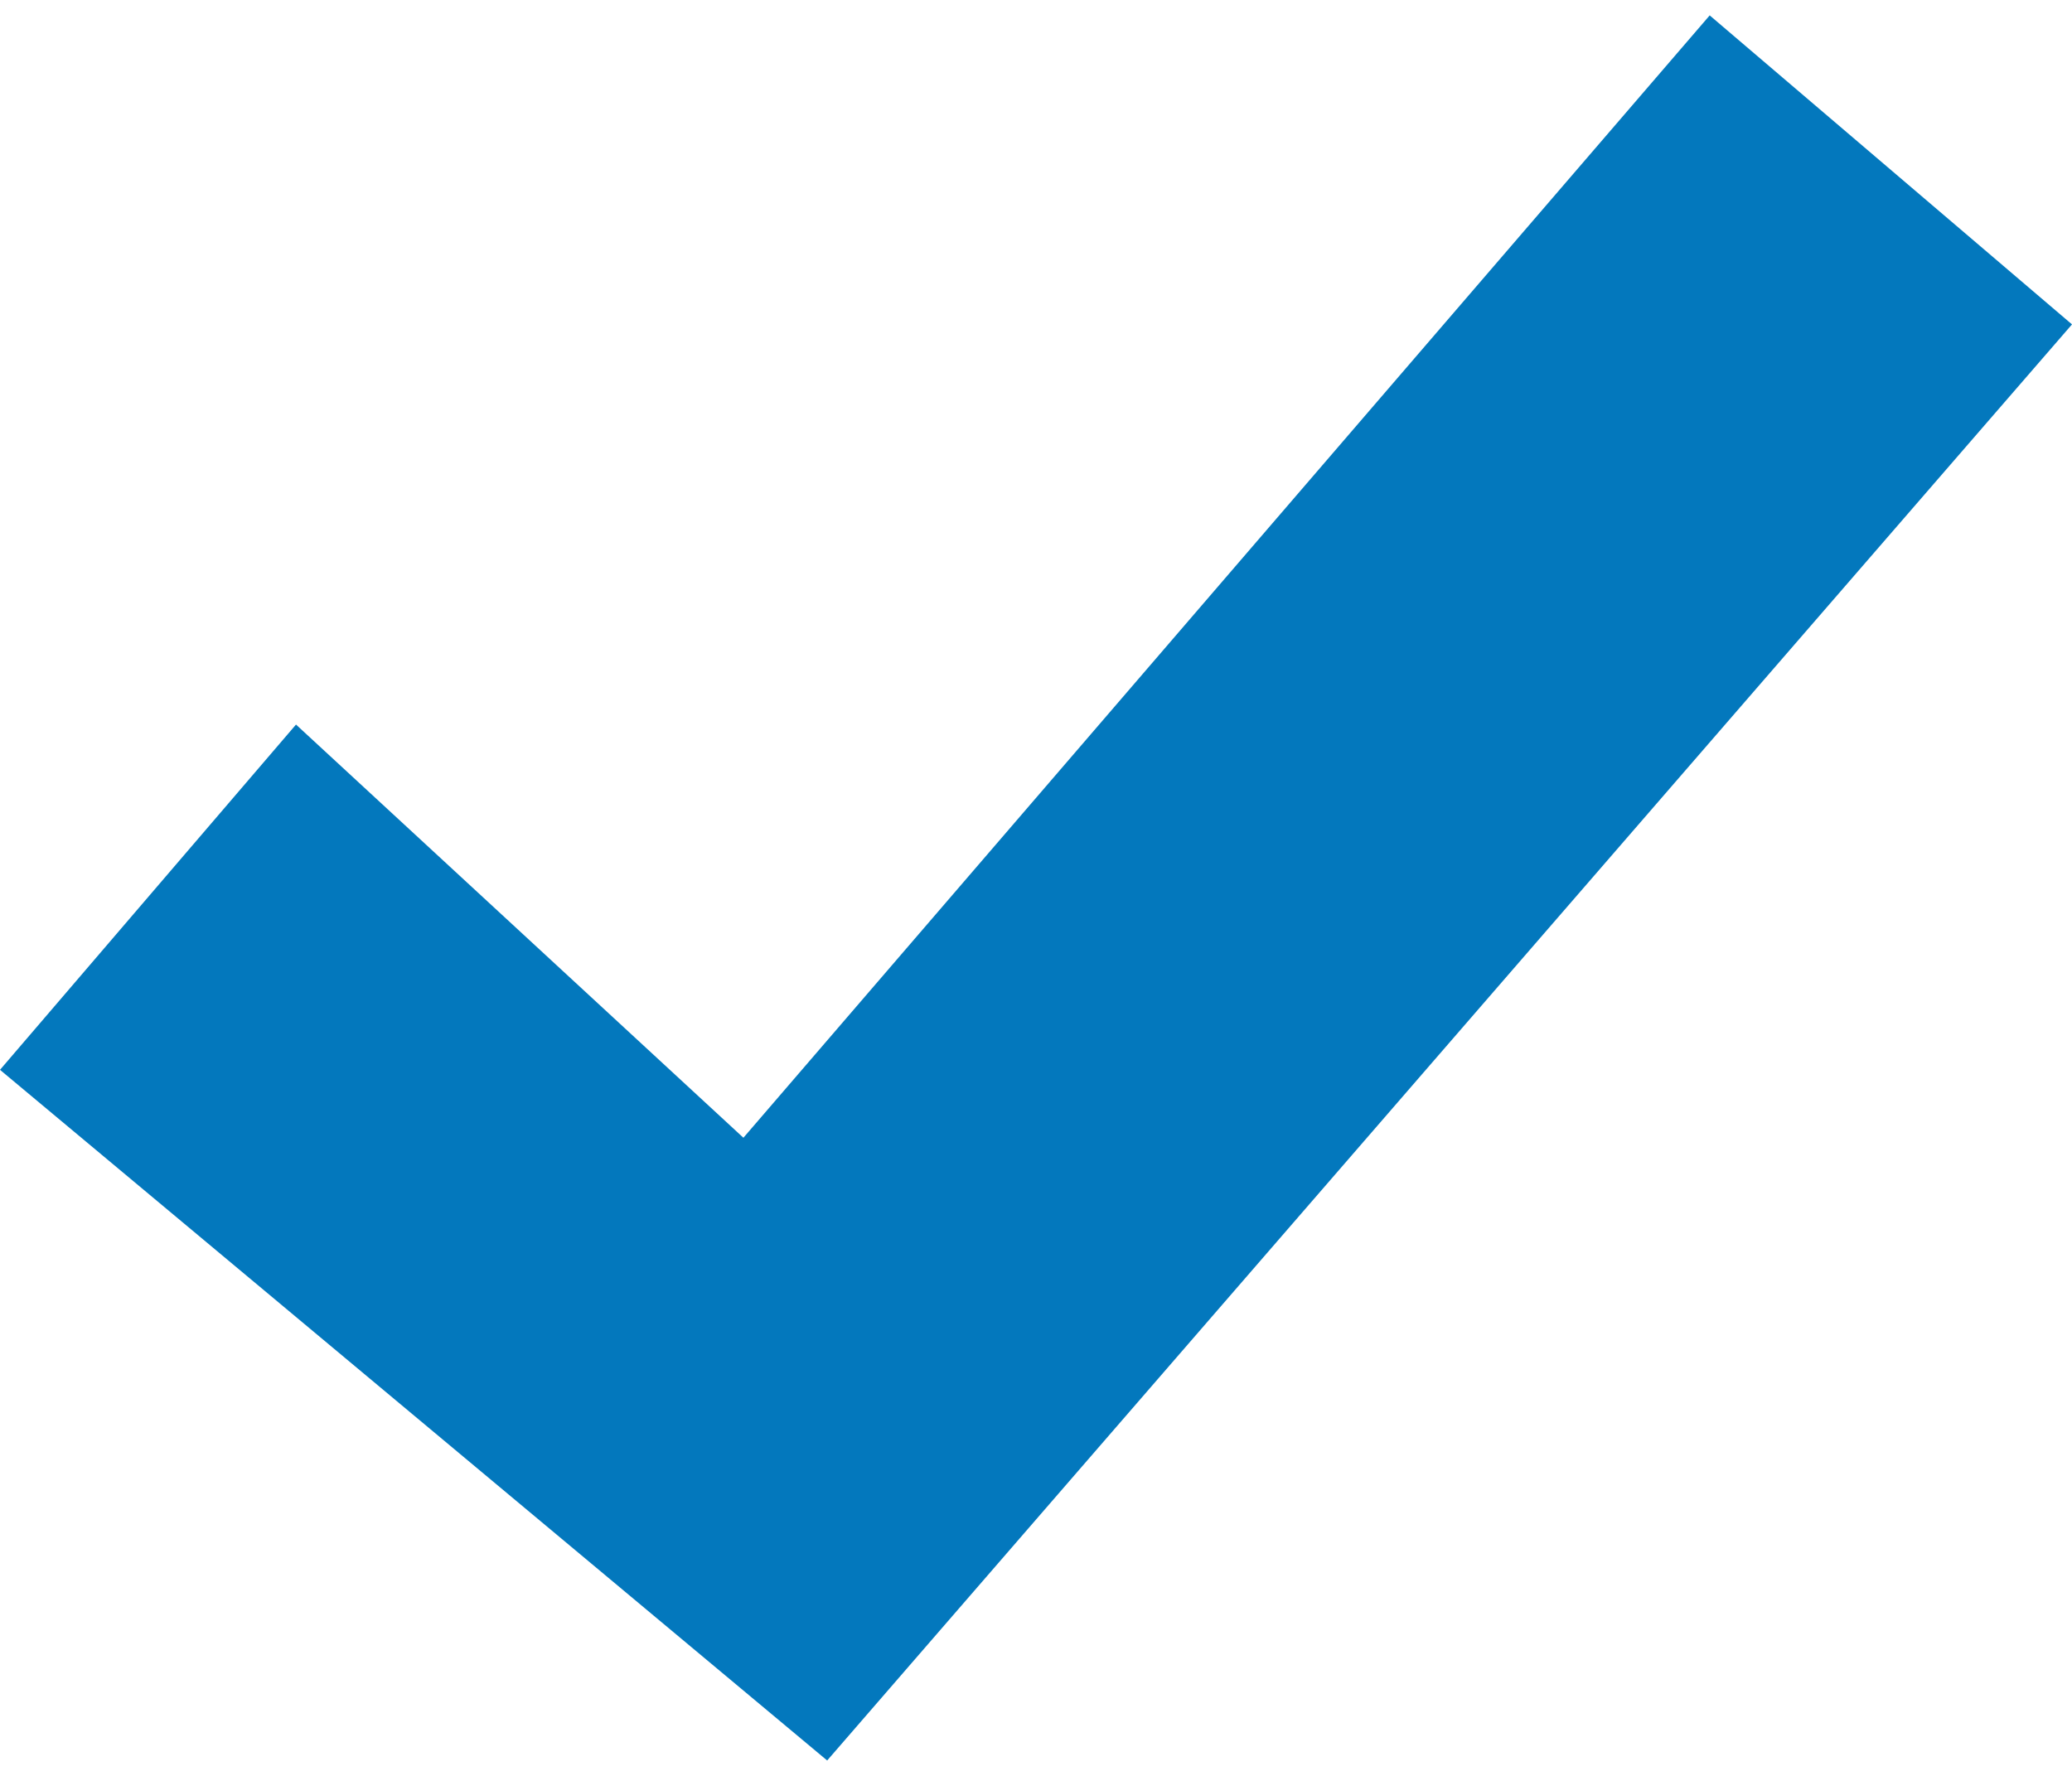
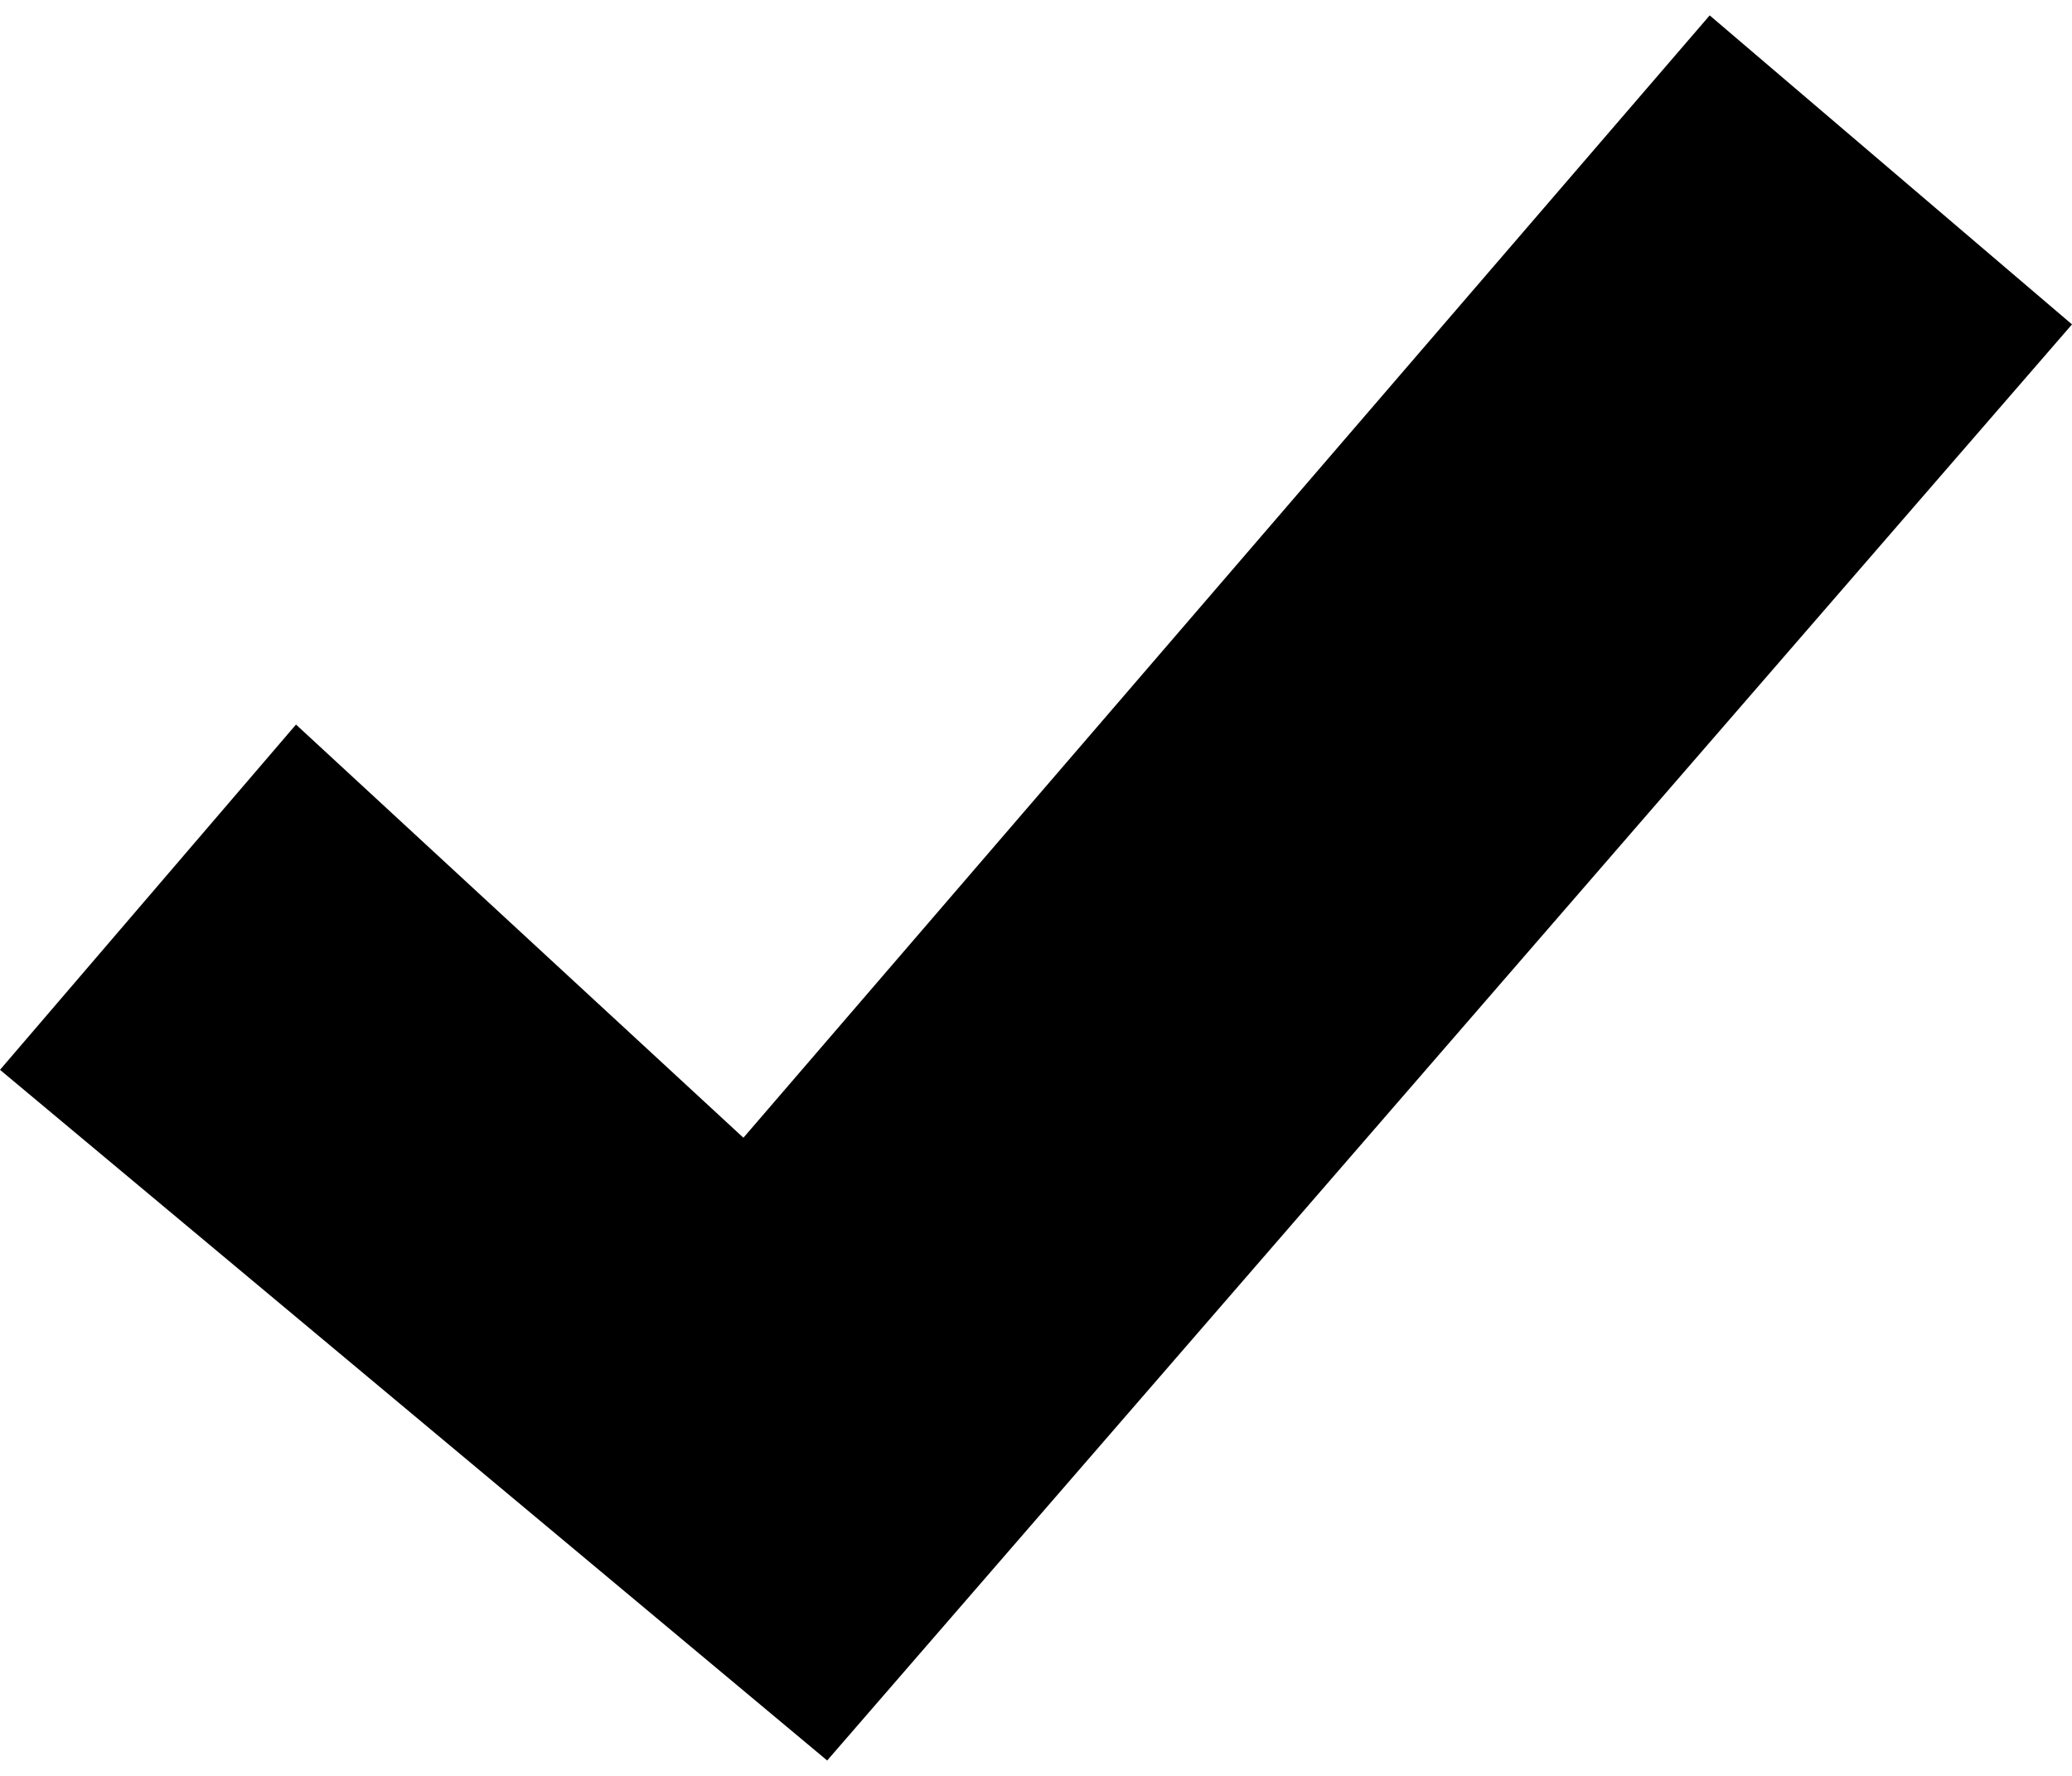
<svg xmlns="http://www.w3.org/2000/svg" version="1.1" id="Layer_2" x="0px" y="0px" width="14px" height="12px" viewBox="0 0 14 12" enable-background="new 0 0 14 12" xml:space="preserve">
-   <polygon fill="#0378BD" points="0,7.229 5.589,11.896 14,2.192 11.552,0.104 5.023,7.688 2,4.896 " />
+   <polygon fill="#000" points="0,7.229 5.589,11.896 14,2.192 11.552,0.104 5.023,7.688 2,4.896 " />
</svg>
